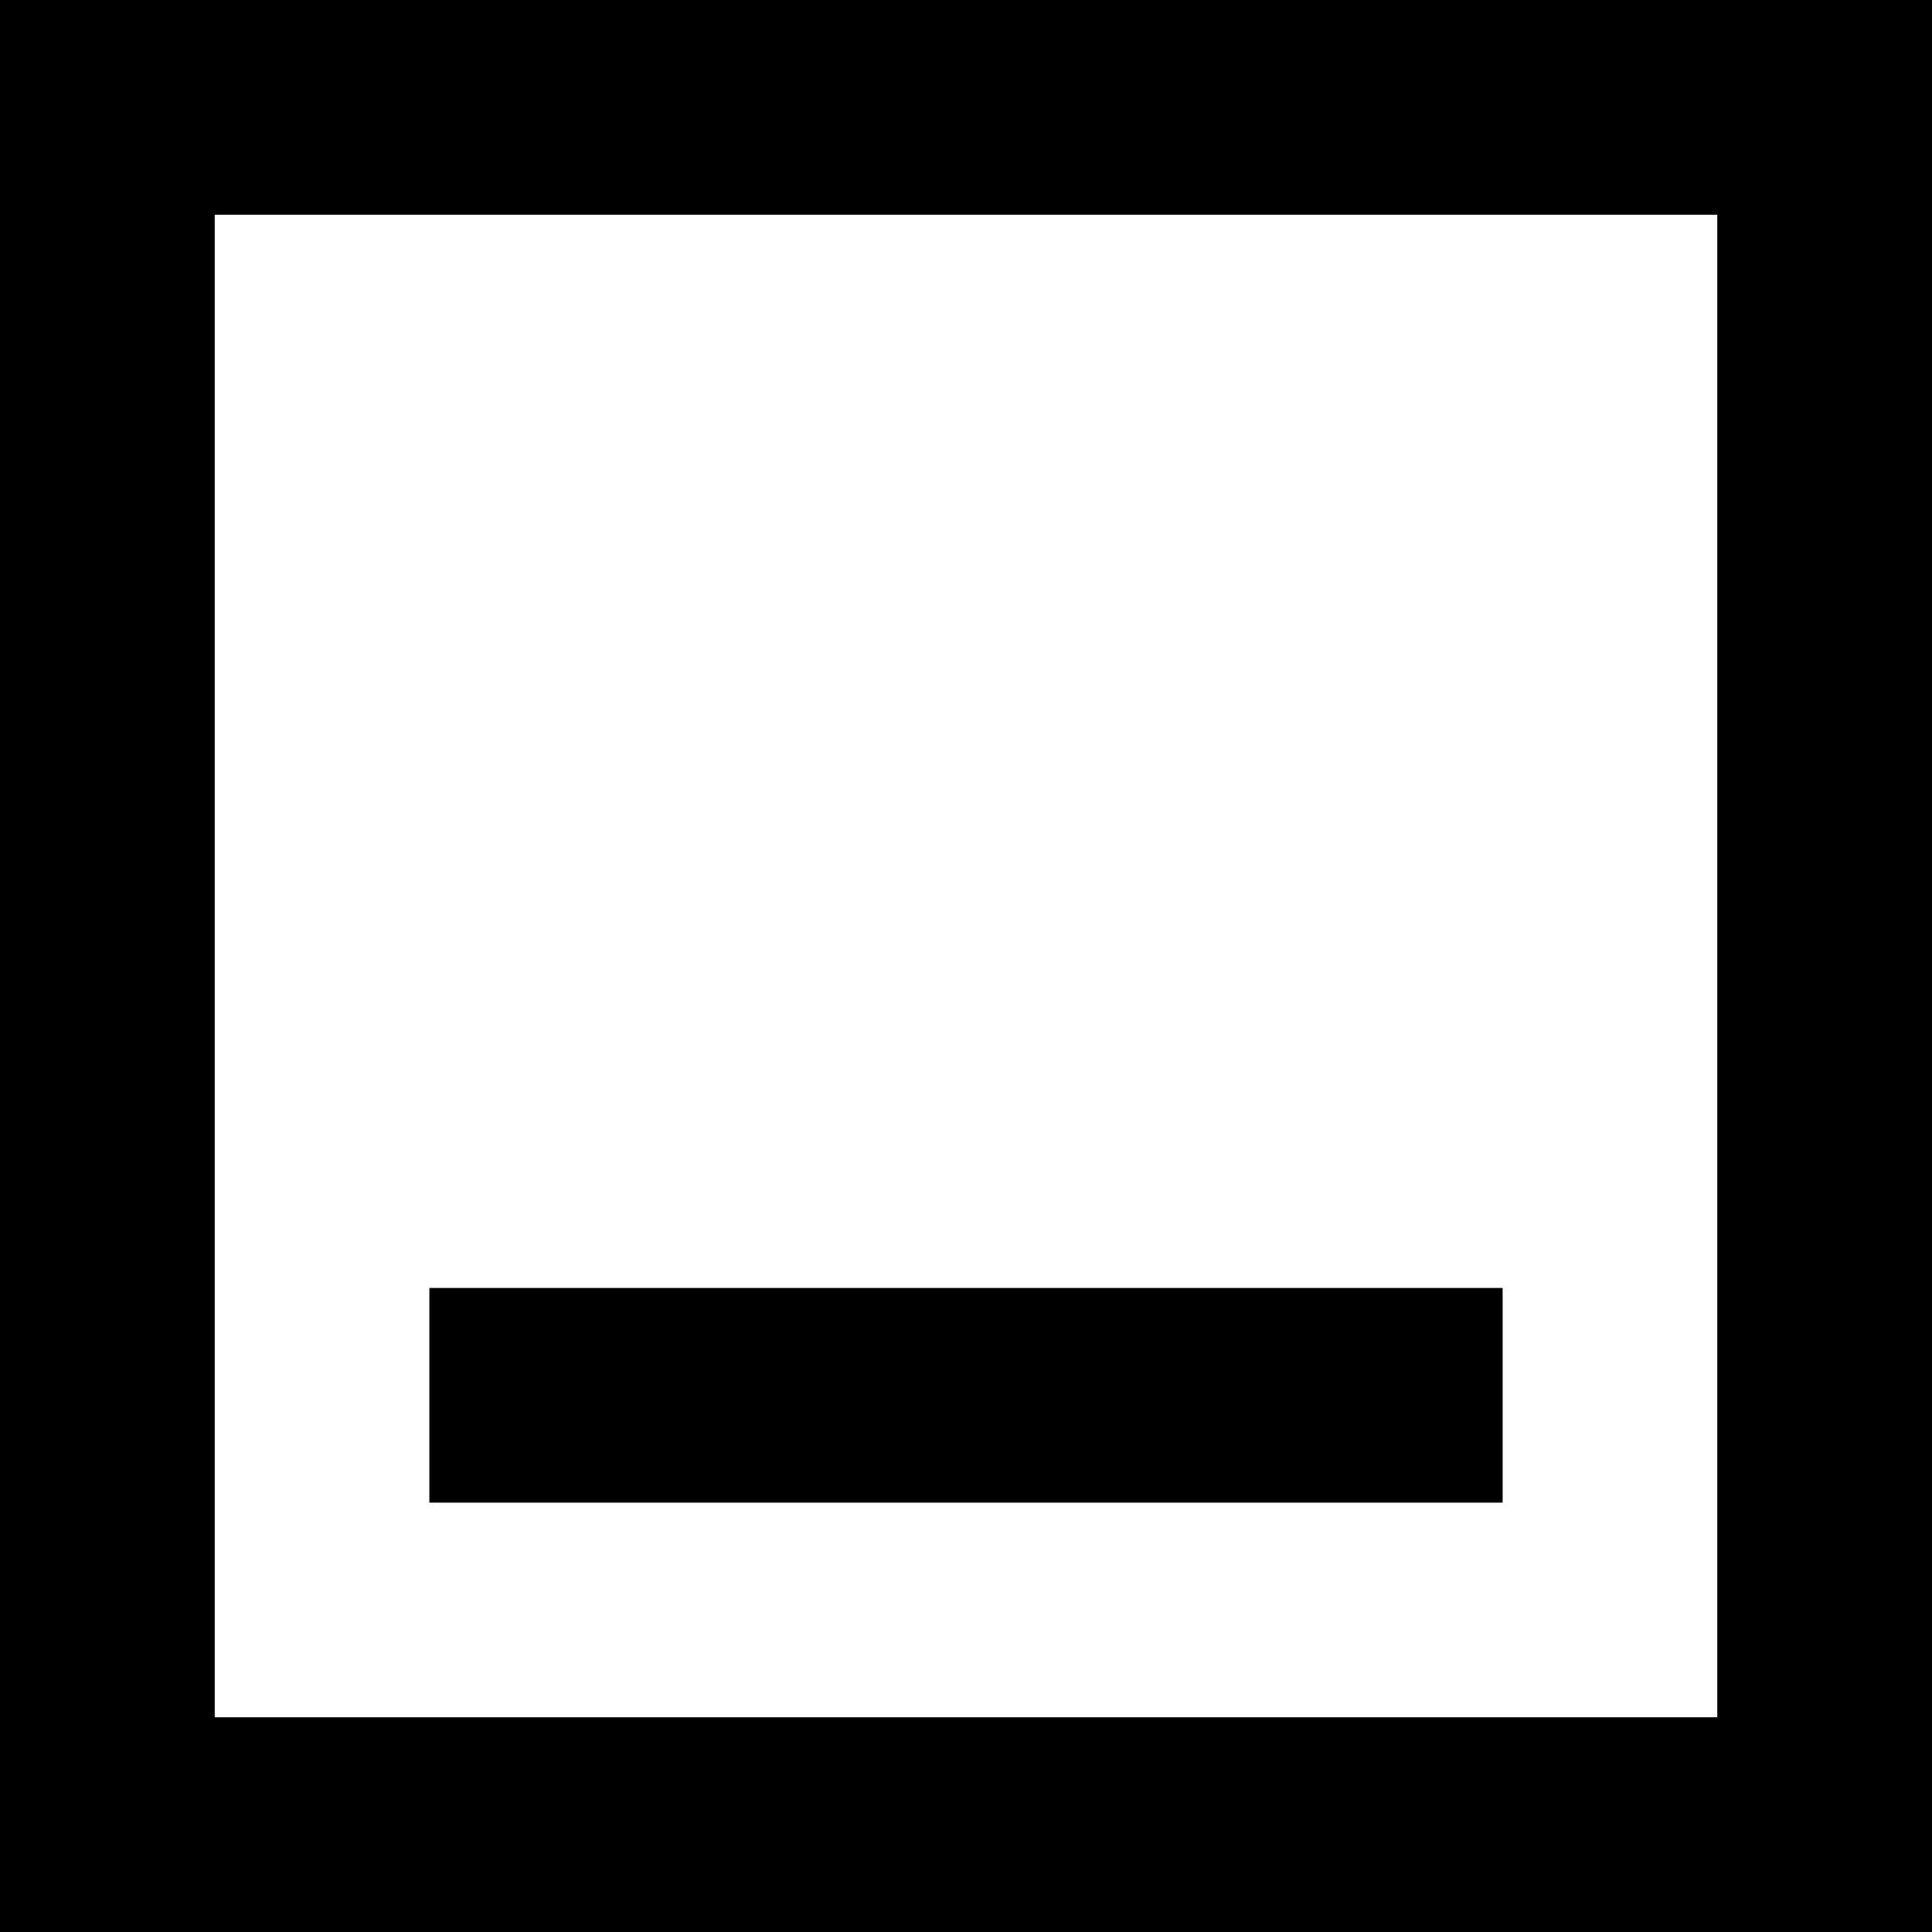
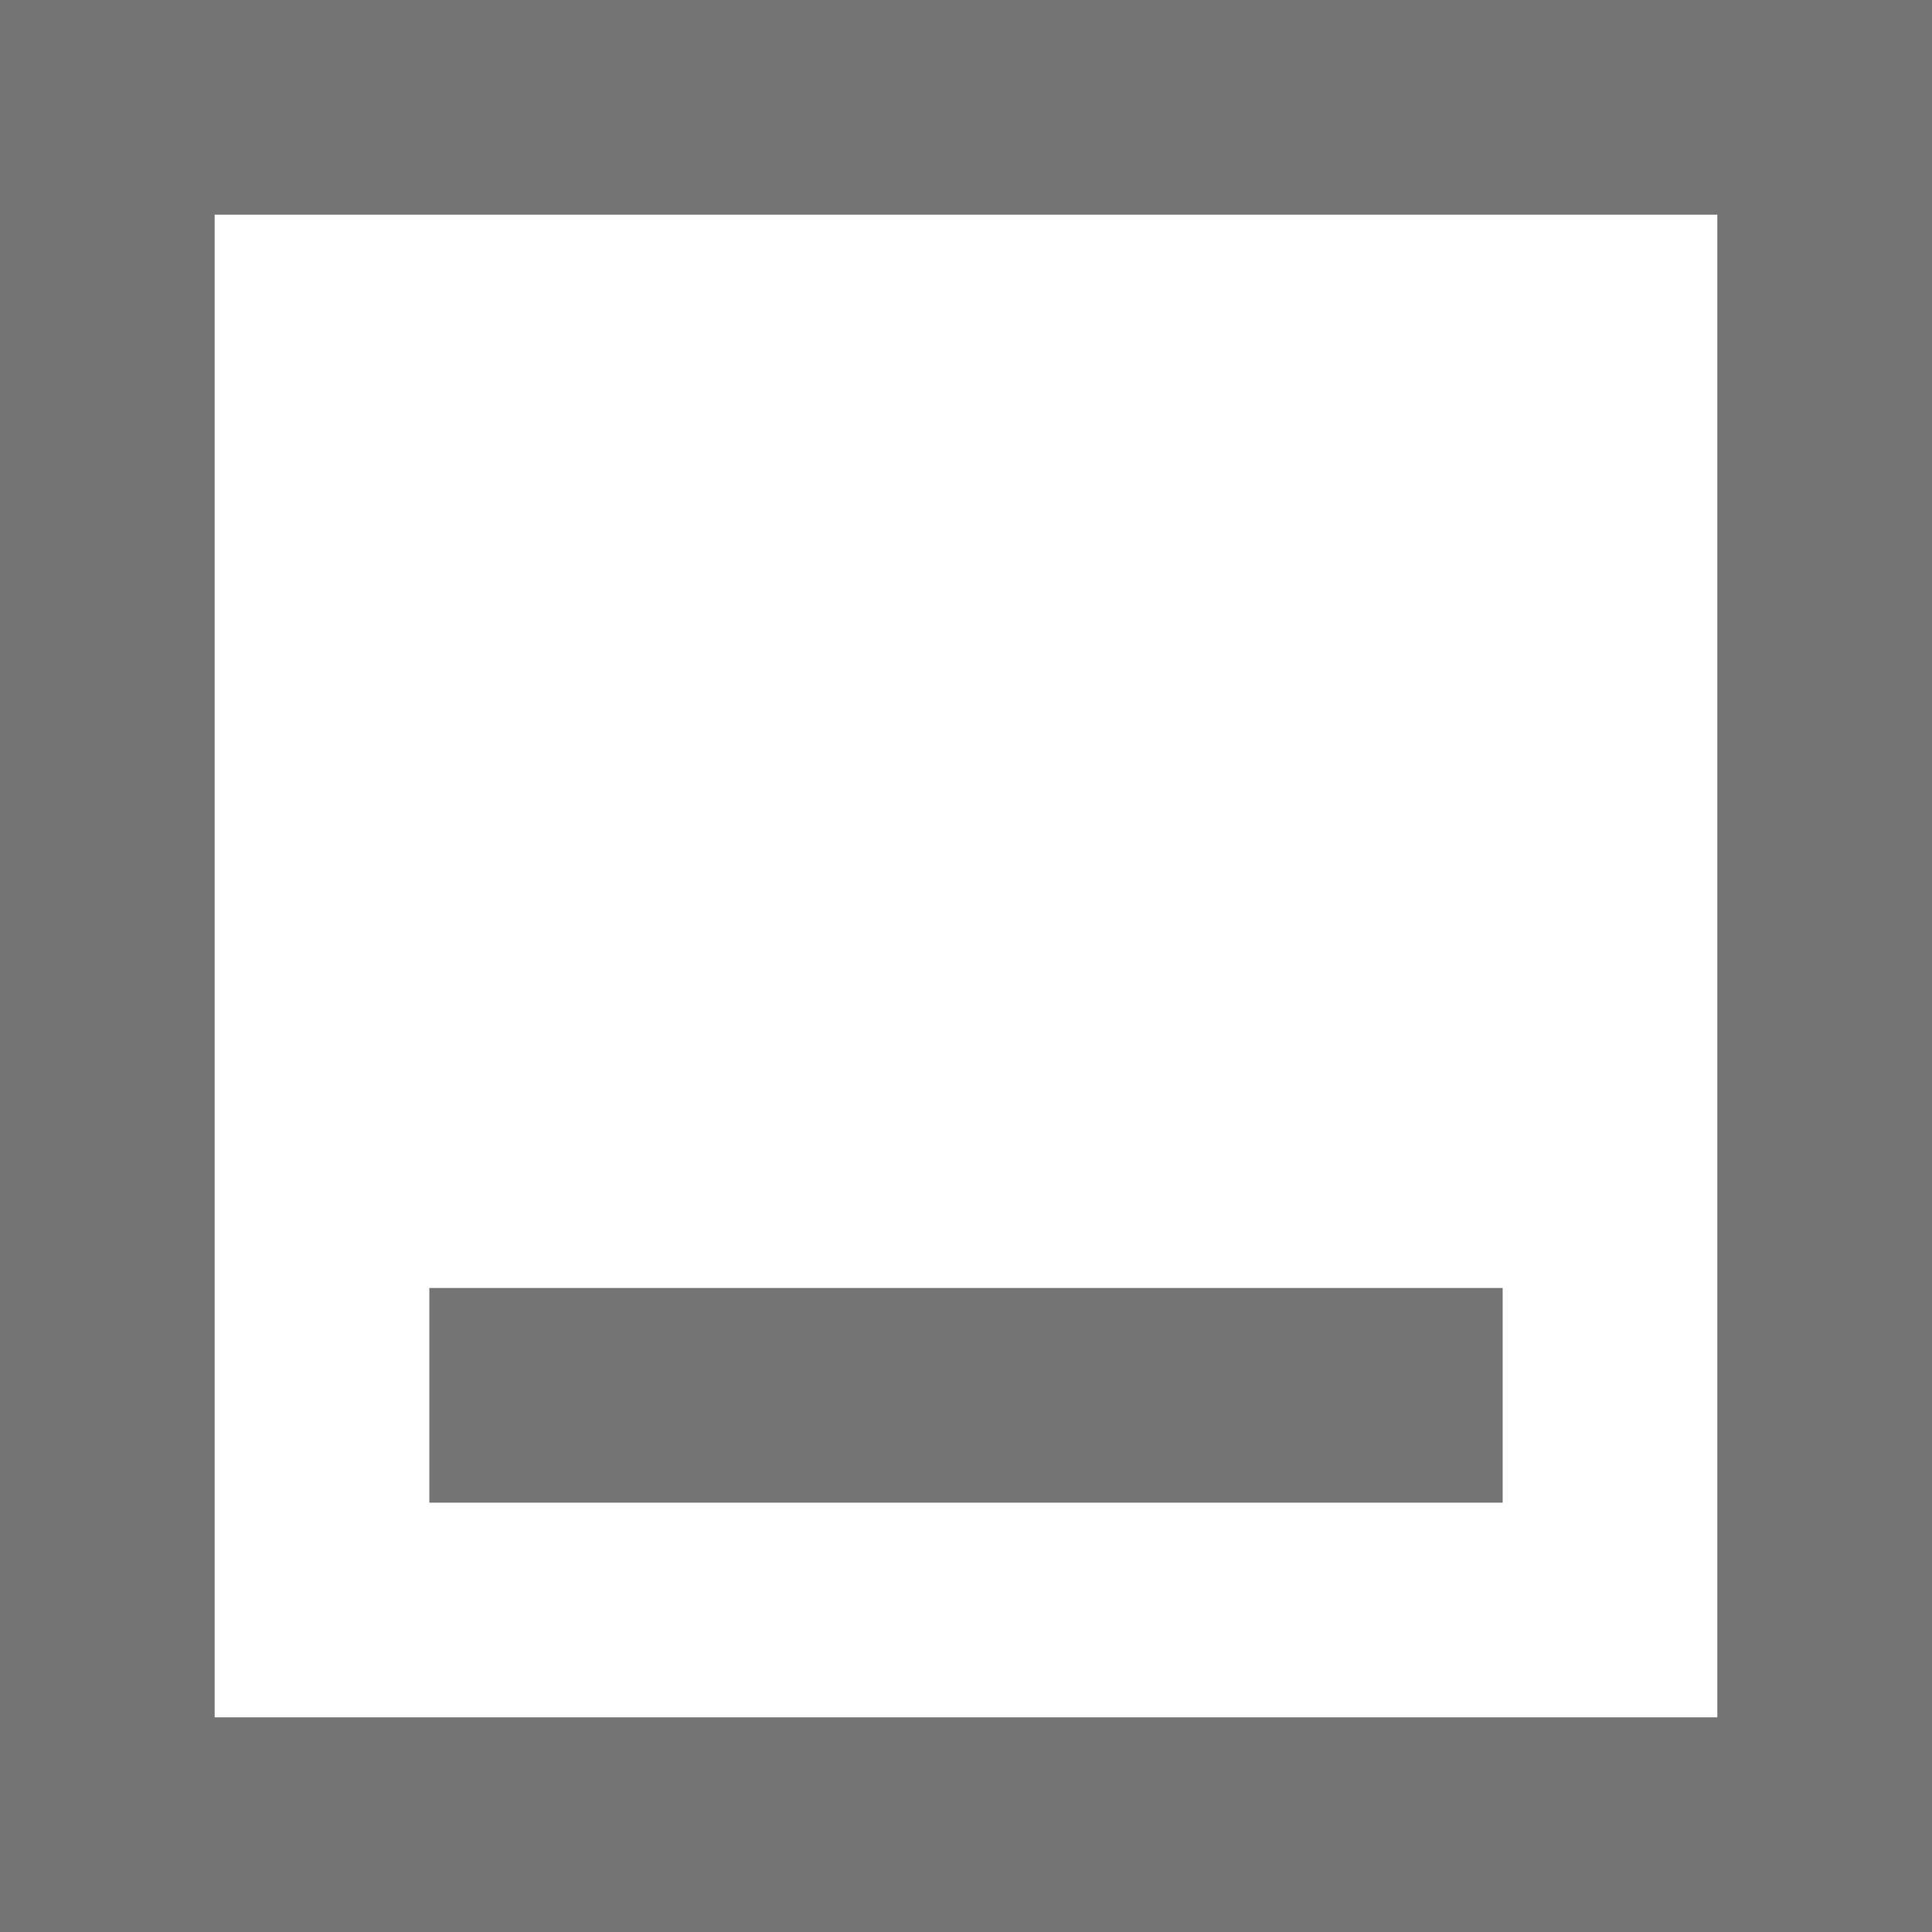
<svg xmlns="http://www.w3.org/2000/svg" width="18" height="18" viewBox="0 0 18 18" fill="none">
-   <line x1="1" x2="1" y2="18" stroke="black" stroke-width="2" />
-   <line y1="1" x2="18" y2="1" stroke="black" stroke-width="2" />
-   <line x1="4" y1="13" x2="14" y2="13" stroke="black" stroke-width="2" />
-   <line y1="17" x2="18" y2="17" stroke="black" stroke-width="2" />
-   <line x1="17" y1="18" x2="17" stroke="black" stroke-width="2" />
+   <line x1="1" x2="1" y2="18" stroke="#747474" stroke-width="2" />
+   <line y1="1" x2="18" y2="1" stroke="#747474" stroke-width="2" />
+   <line x1="4" y1="13" x2="14" y2="13" stroke="#747474" stroke-width="2" />
+   <line y1="17" x2="18" y2="17" stroke="#747474" stroke-width="2" />
+   <line x1="17" y1="18" x2="17" stroke="#747474" stroke-width="2" />
</svg>
